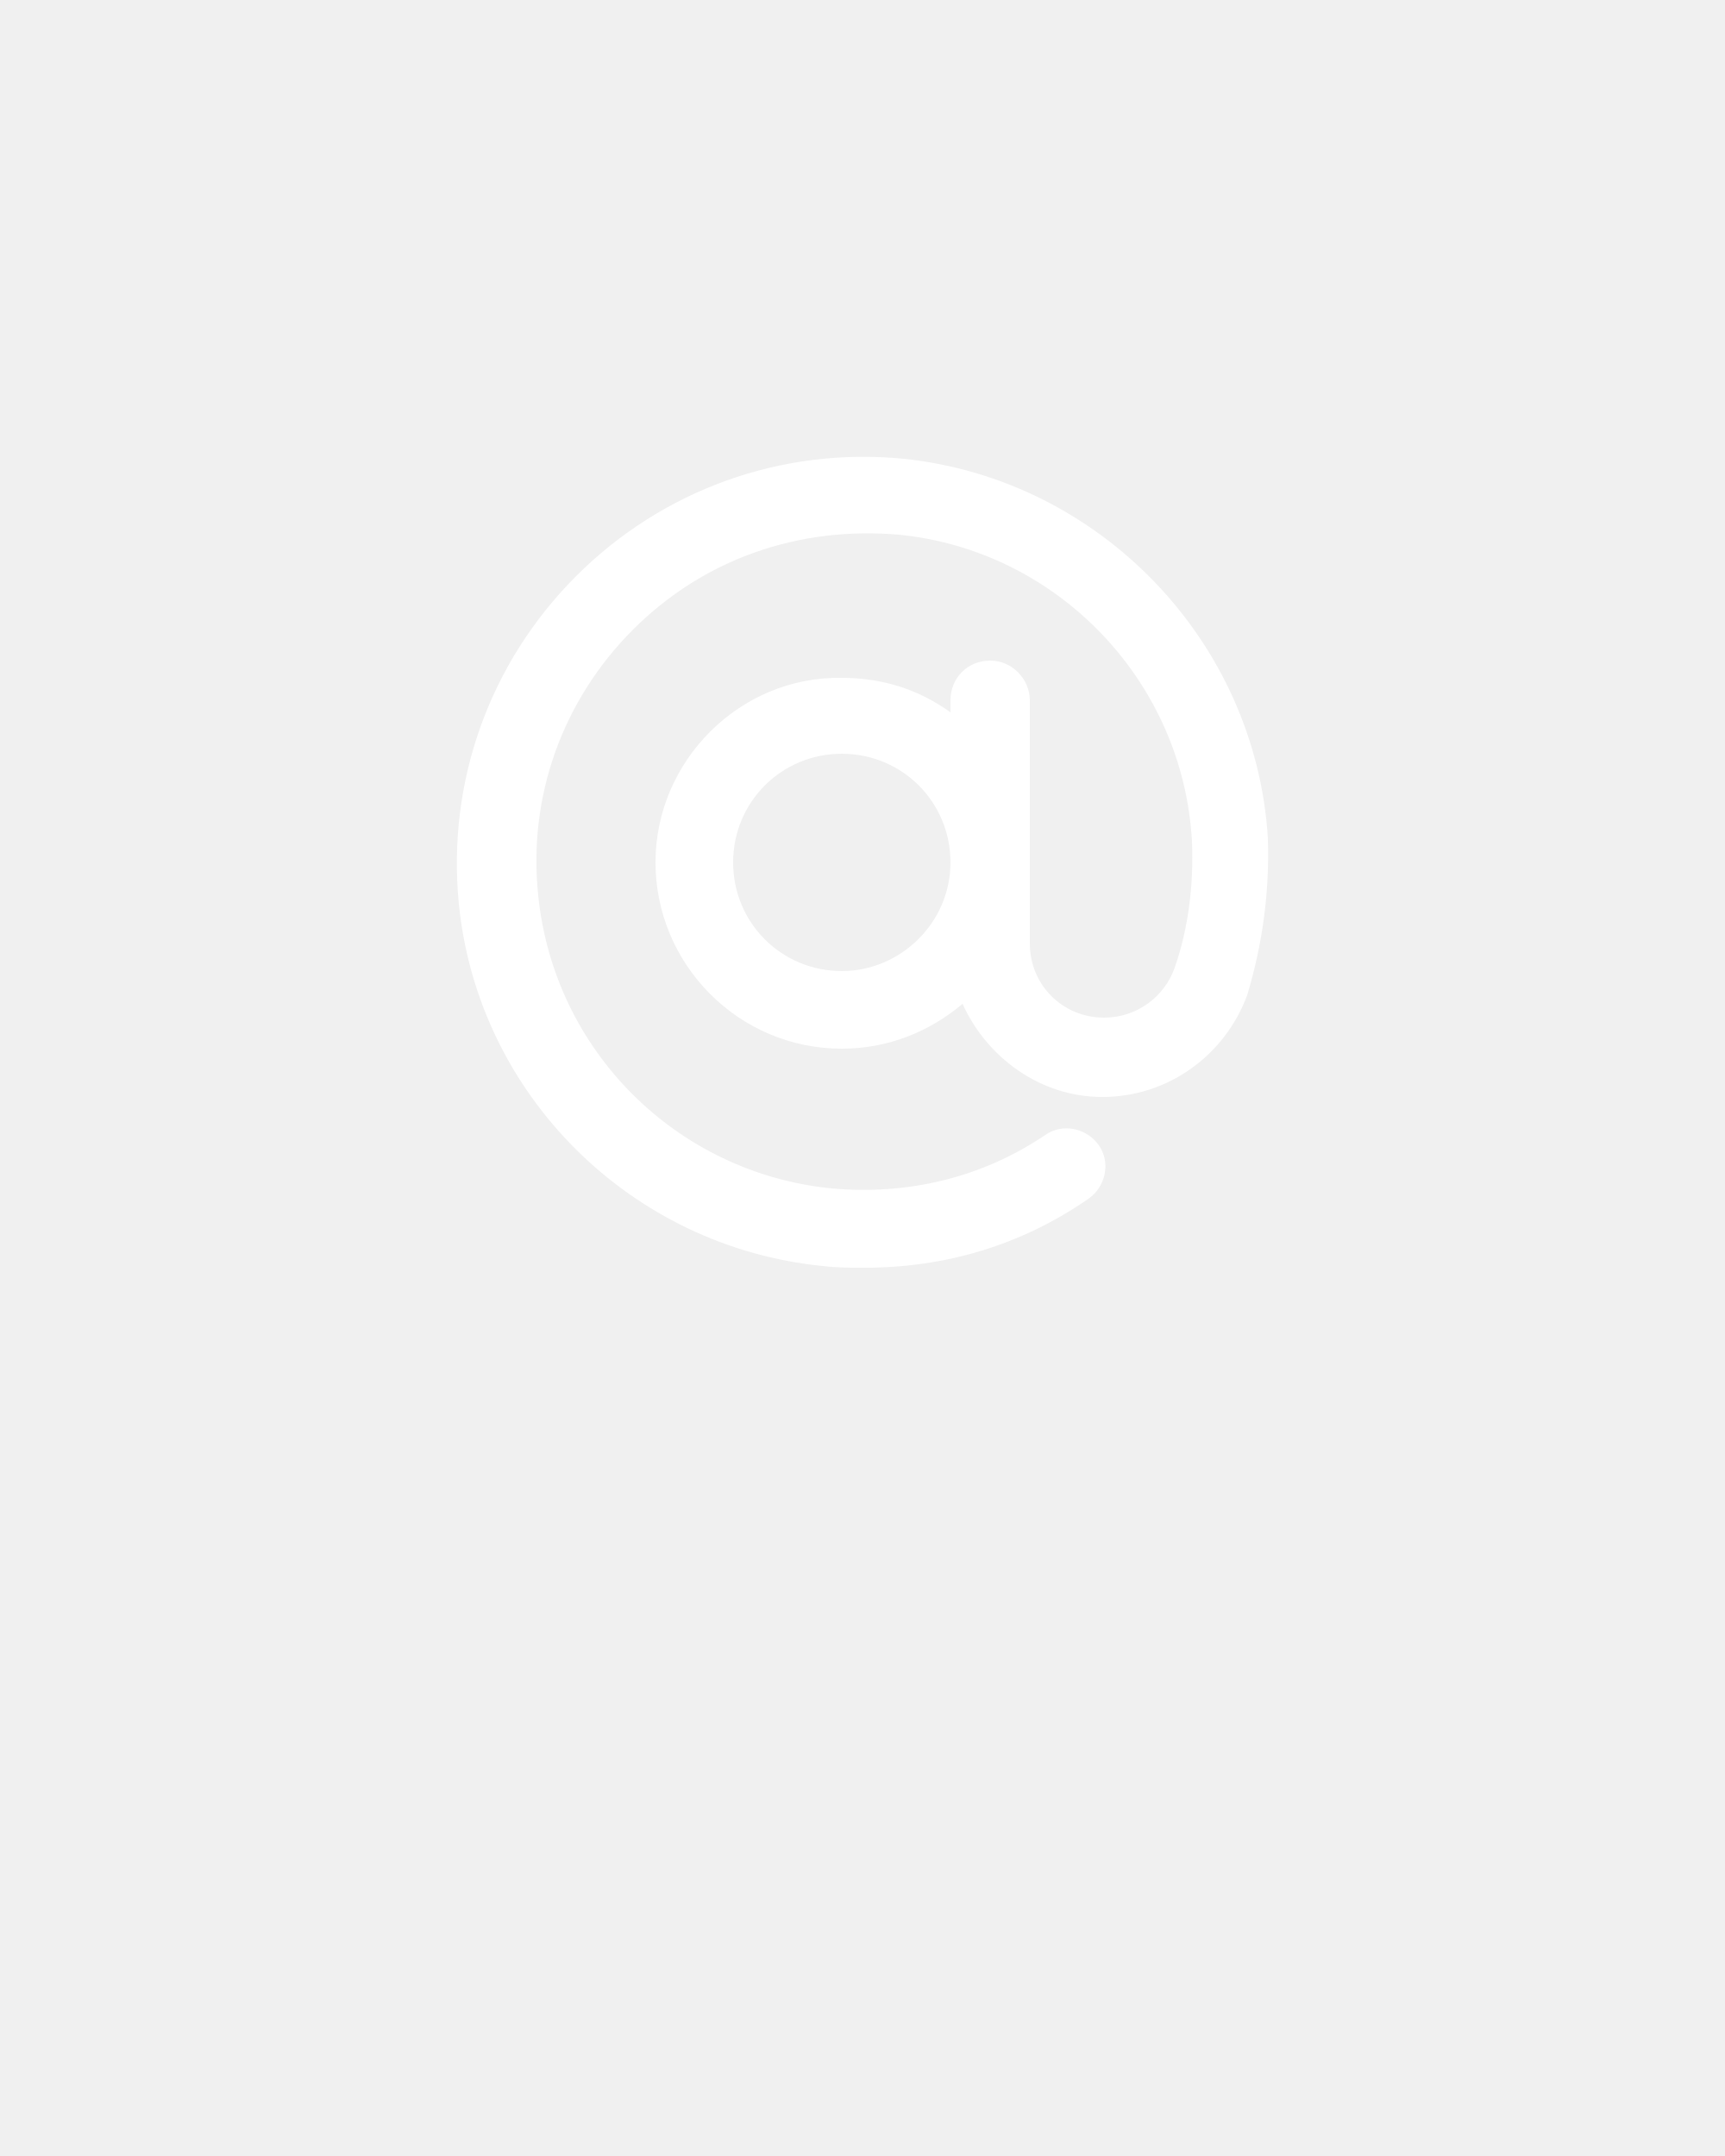
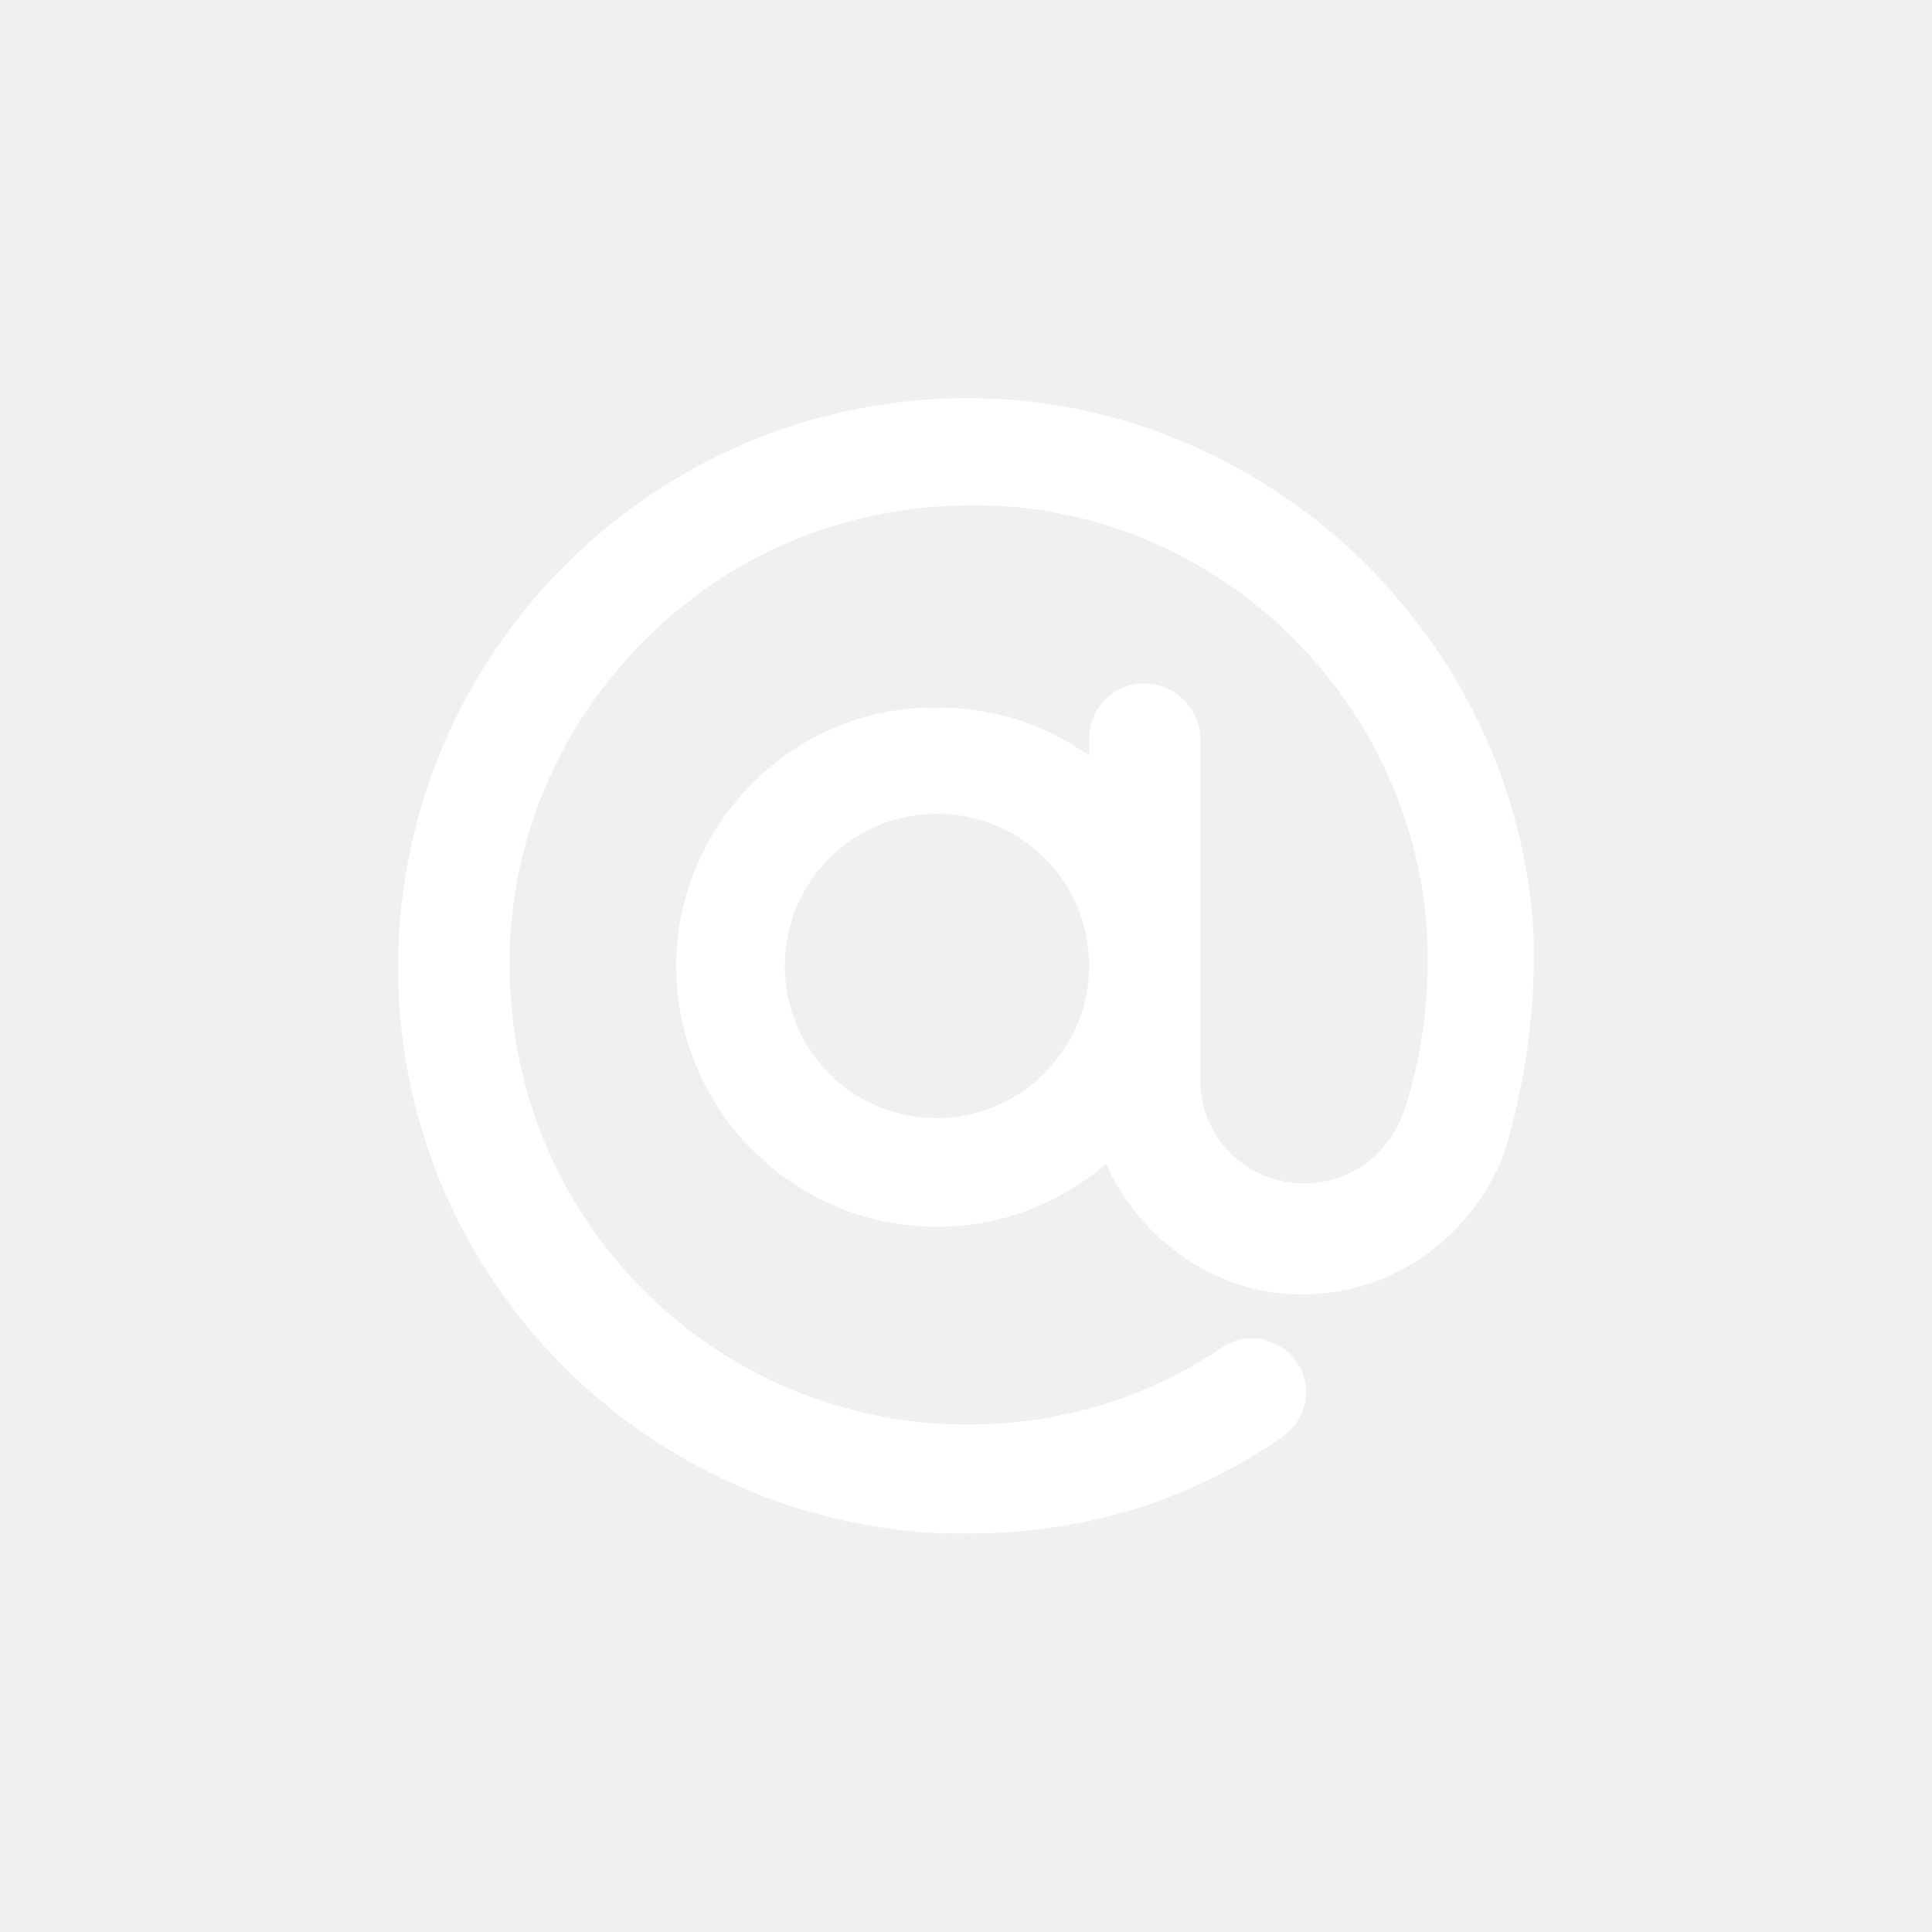
- <svg xmlns="http://www.w3.org/2000/svg" version="1.1" x="0px" y="0px" viewBox="0 0 100 125" style="stroke: #ffffff; fill: #ffffff; stroke-width: 0px; enable-background:new 0 0 100 100;" xml:space="preserve">
+ <svg xmlns="http://www.w3.org/2000/svg" version="1.1" x="0px" y="0px" viewBox="10 10 80 80" style="stroke: #ffffff; fill: #ffffff; stroke-width: 0px; enable-background:new 0 0 100 100;" xml:space="preserve">
  <path d="M73.5,48.6c-0.7-11.4-9.7-20.8-21.1-22c-7.1-0.7-14,1.8-19,6.8c-5,5-7.5,11.9-6.8,19c1.1,11.1,10,19.9,21.1,21  c0.8,0.1,1.6,0.1,2.4,0.1c4.7,0,9.1-1.3,13-4c1-0.7,1.3-2.1,0.6-3.1c-0.7-1-2.1-1.3-3.1-0.6c-3.7,2.5-8,3.5-12.4,3.1  c-9-0.9-16.1-8-17-17c-0.6-5.7,1.4-11.3,5.5-15.4s9.6-6,15.4-5.5c9.2,0.9,16.5,8.5,17,17.8c0.1,2.5-0.2,5-1,7.3  c-0.6,1.7-2.2,2.9-4.1,2.9c-2.4,0-4.3-1.9-4.3-4.3V40.6c0-1.2-1-2.3-2.3-2.3s-2.3,1-2.3,2.3v0.7c-1.8-1.3-3.9-2-6.3-2  C42.9,39.2,38,44.1,38,50s4.8,10.8,10.8,10.8c2.7,0,5.1-1,7-2.6c1.4,3.1,4.5,5.4,8.1,5.4c3.8,0,7.1-2.4,8.4-5.9  C73.2,54.7,73.6,51.7,73.5,48.6z M48.8,56.3c-3.5,0-6.3-2.8-6.3-6.3s2.8-6.3,6.3-6.3s6.3,2.8,6.3,6.3S52.2,56.3,48.8,56.3z" />
</svg>
